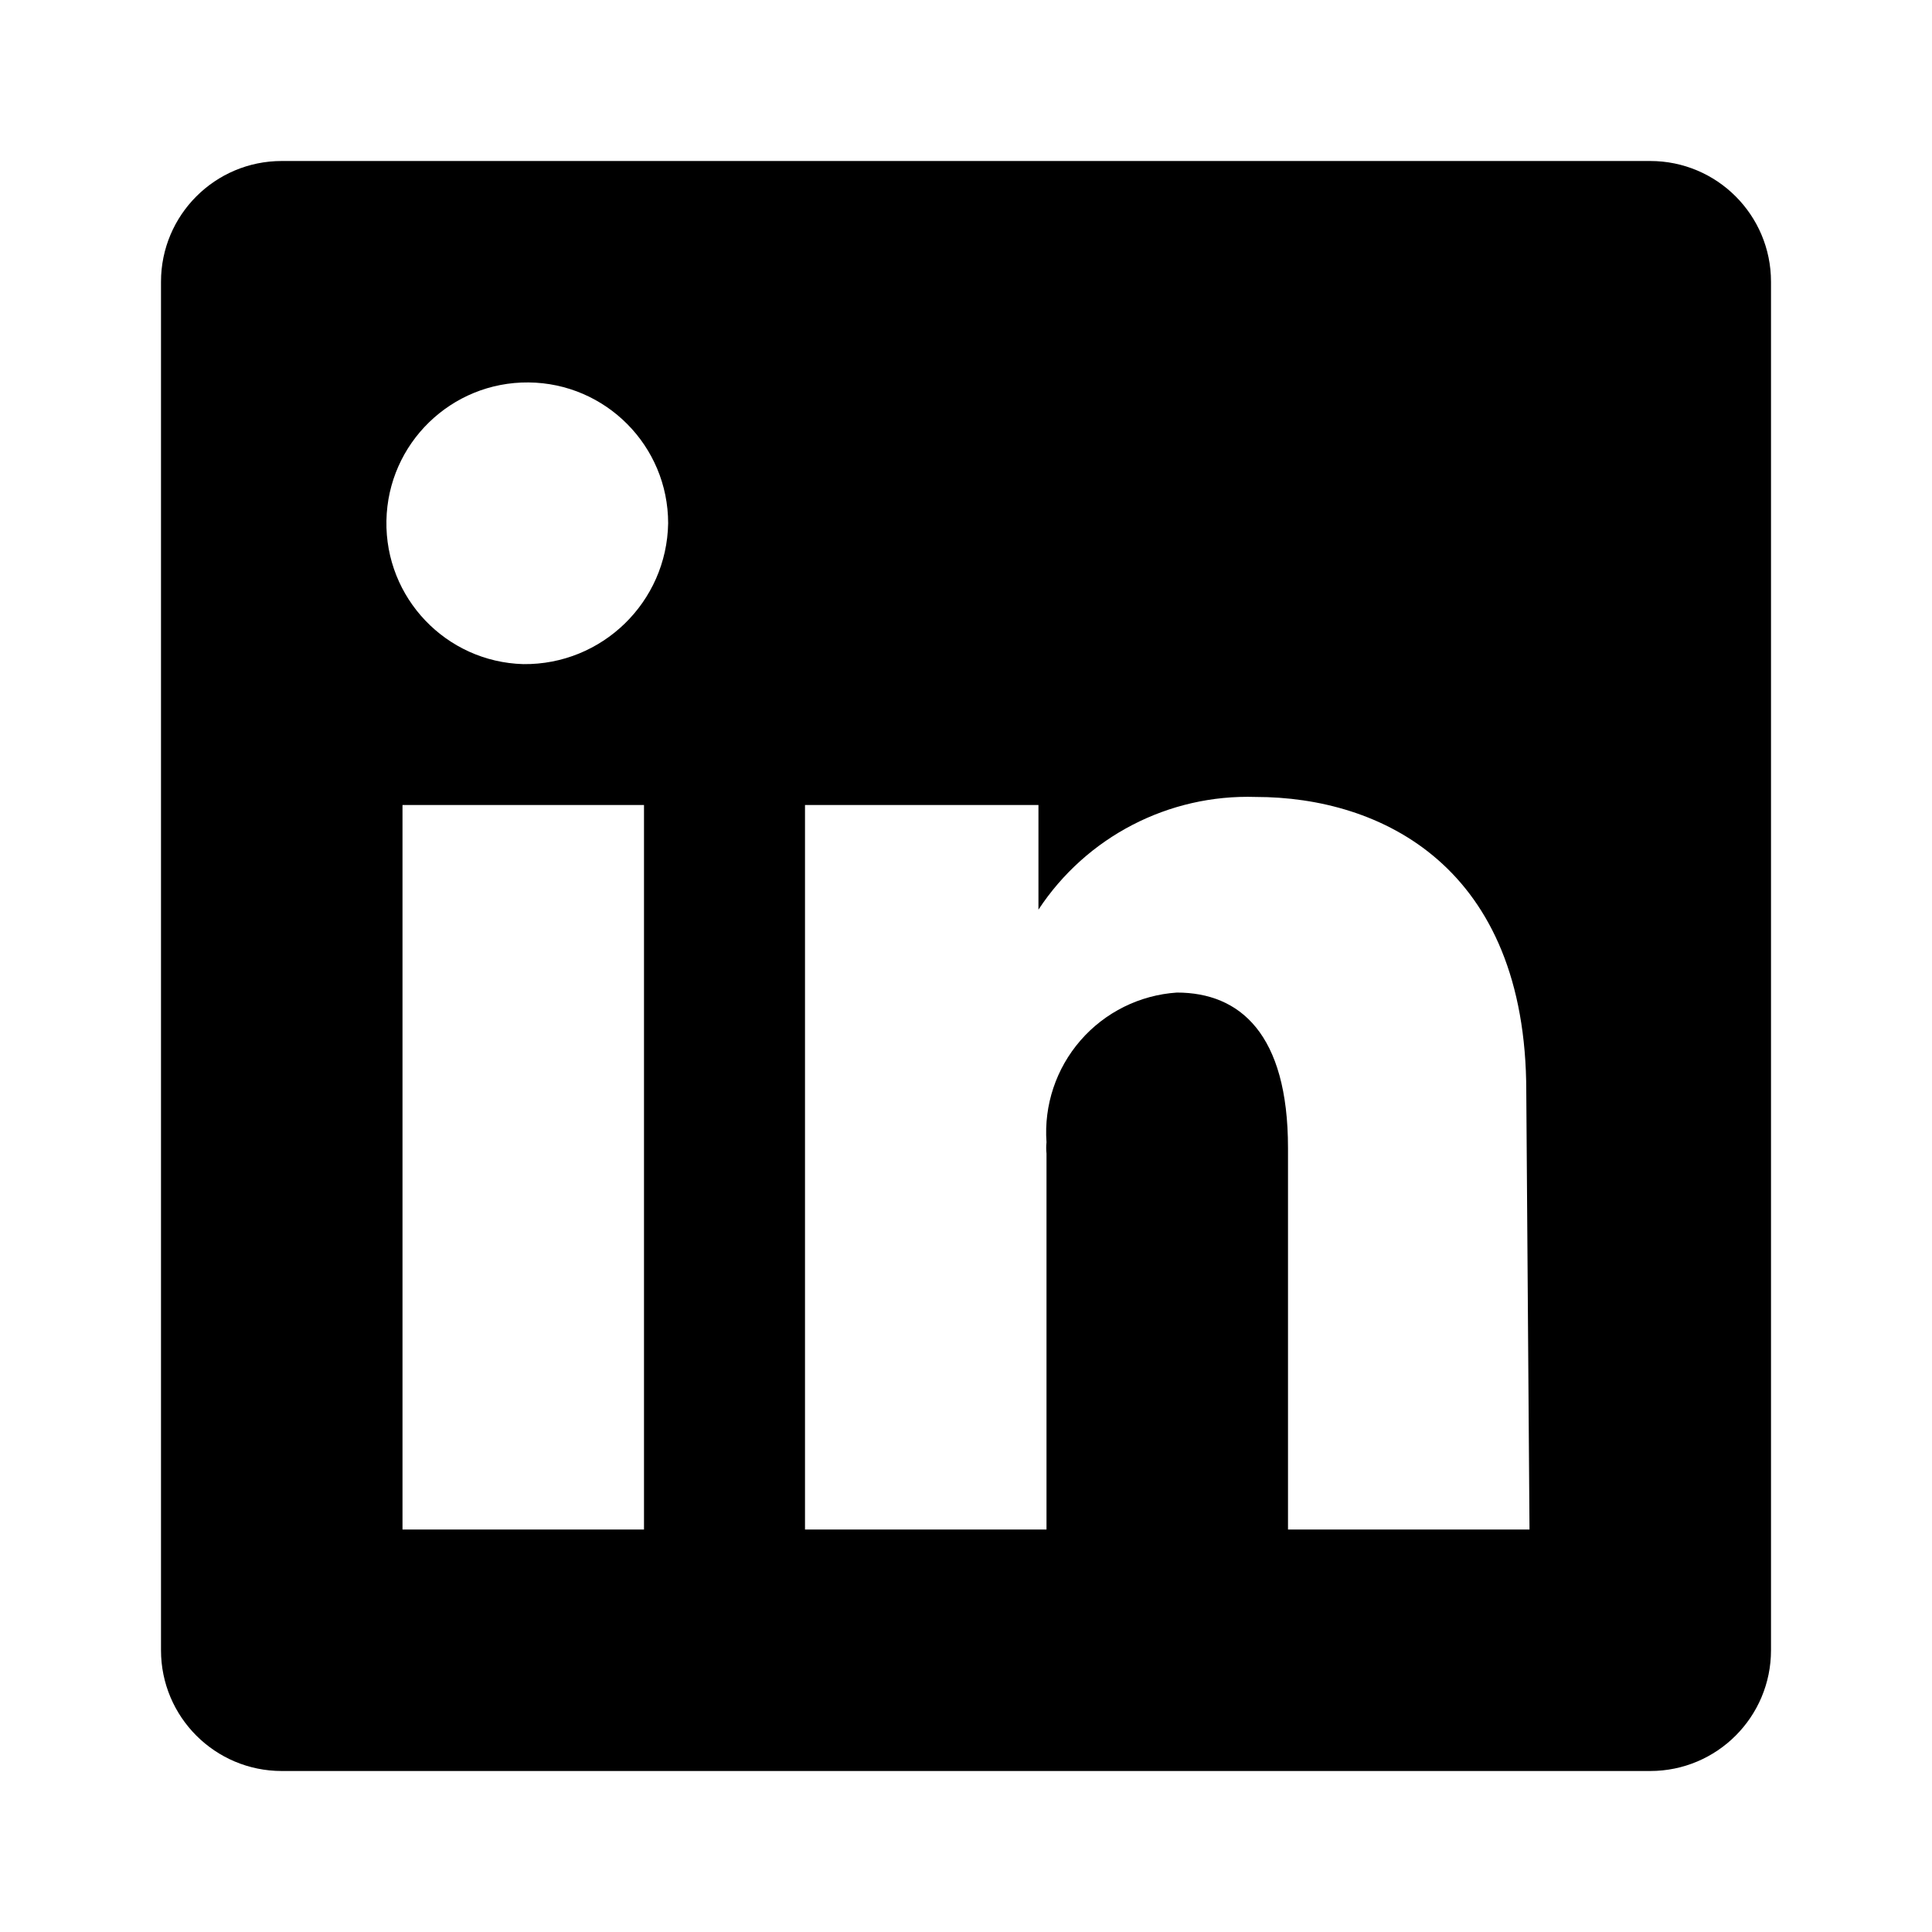
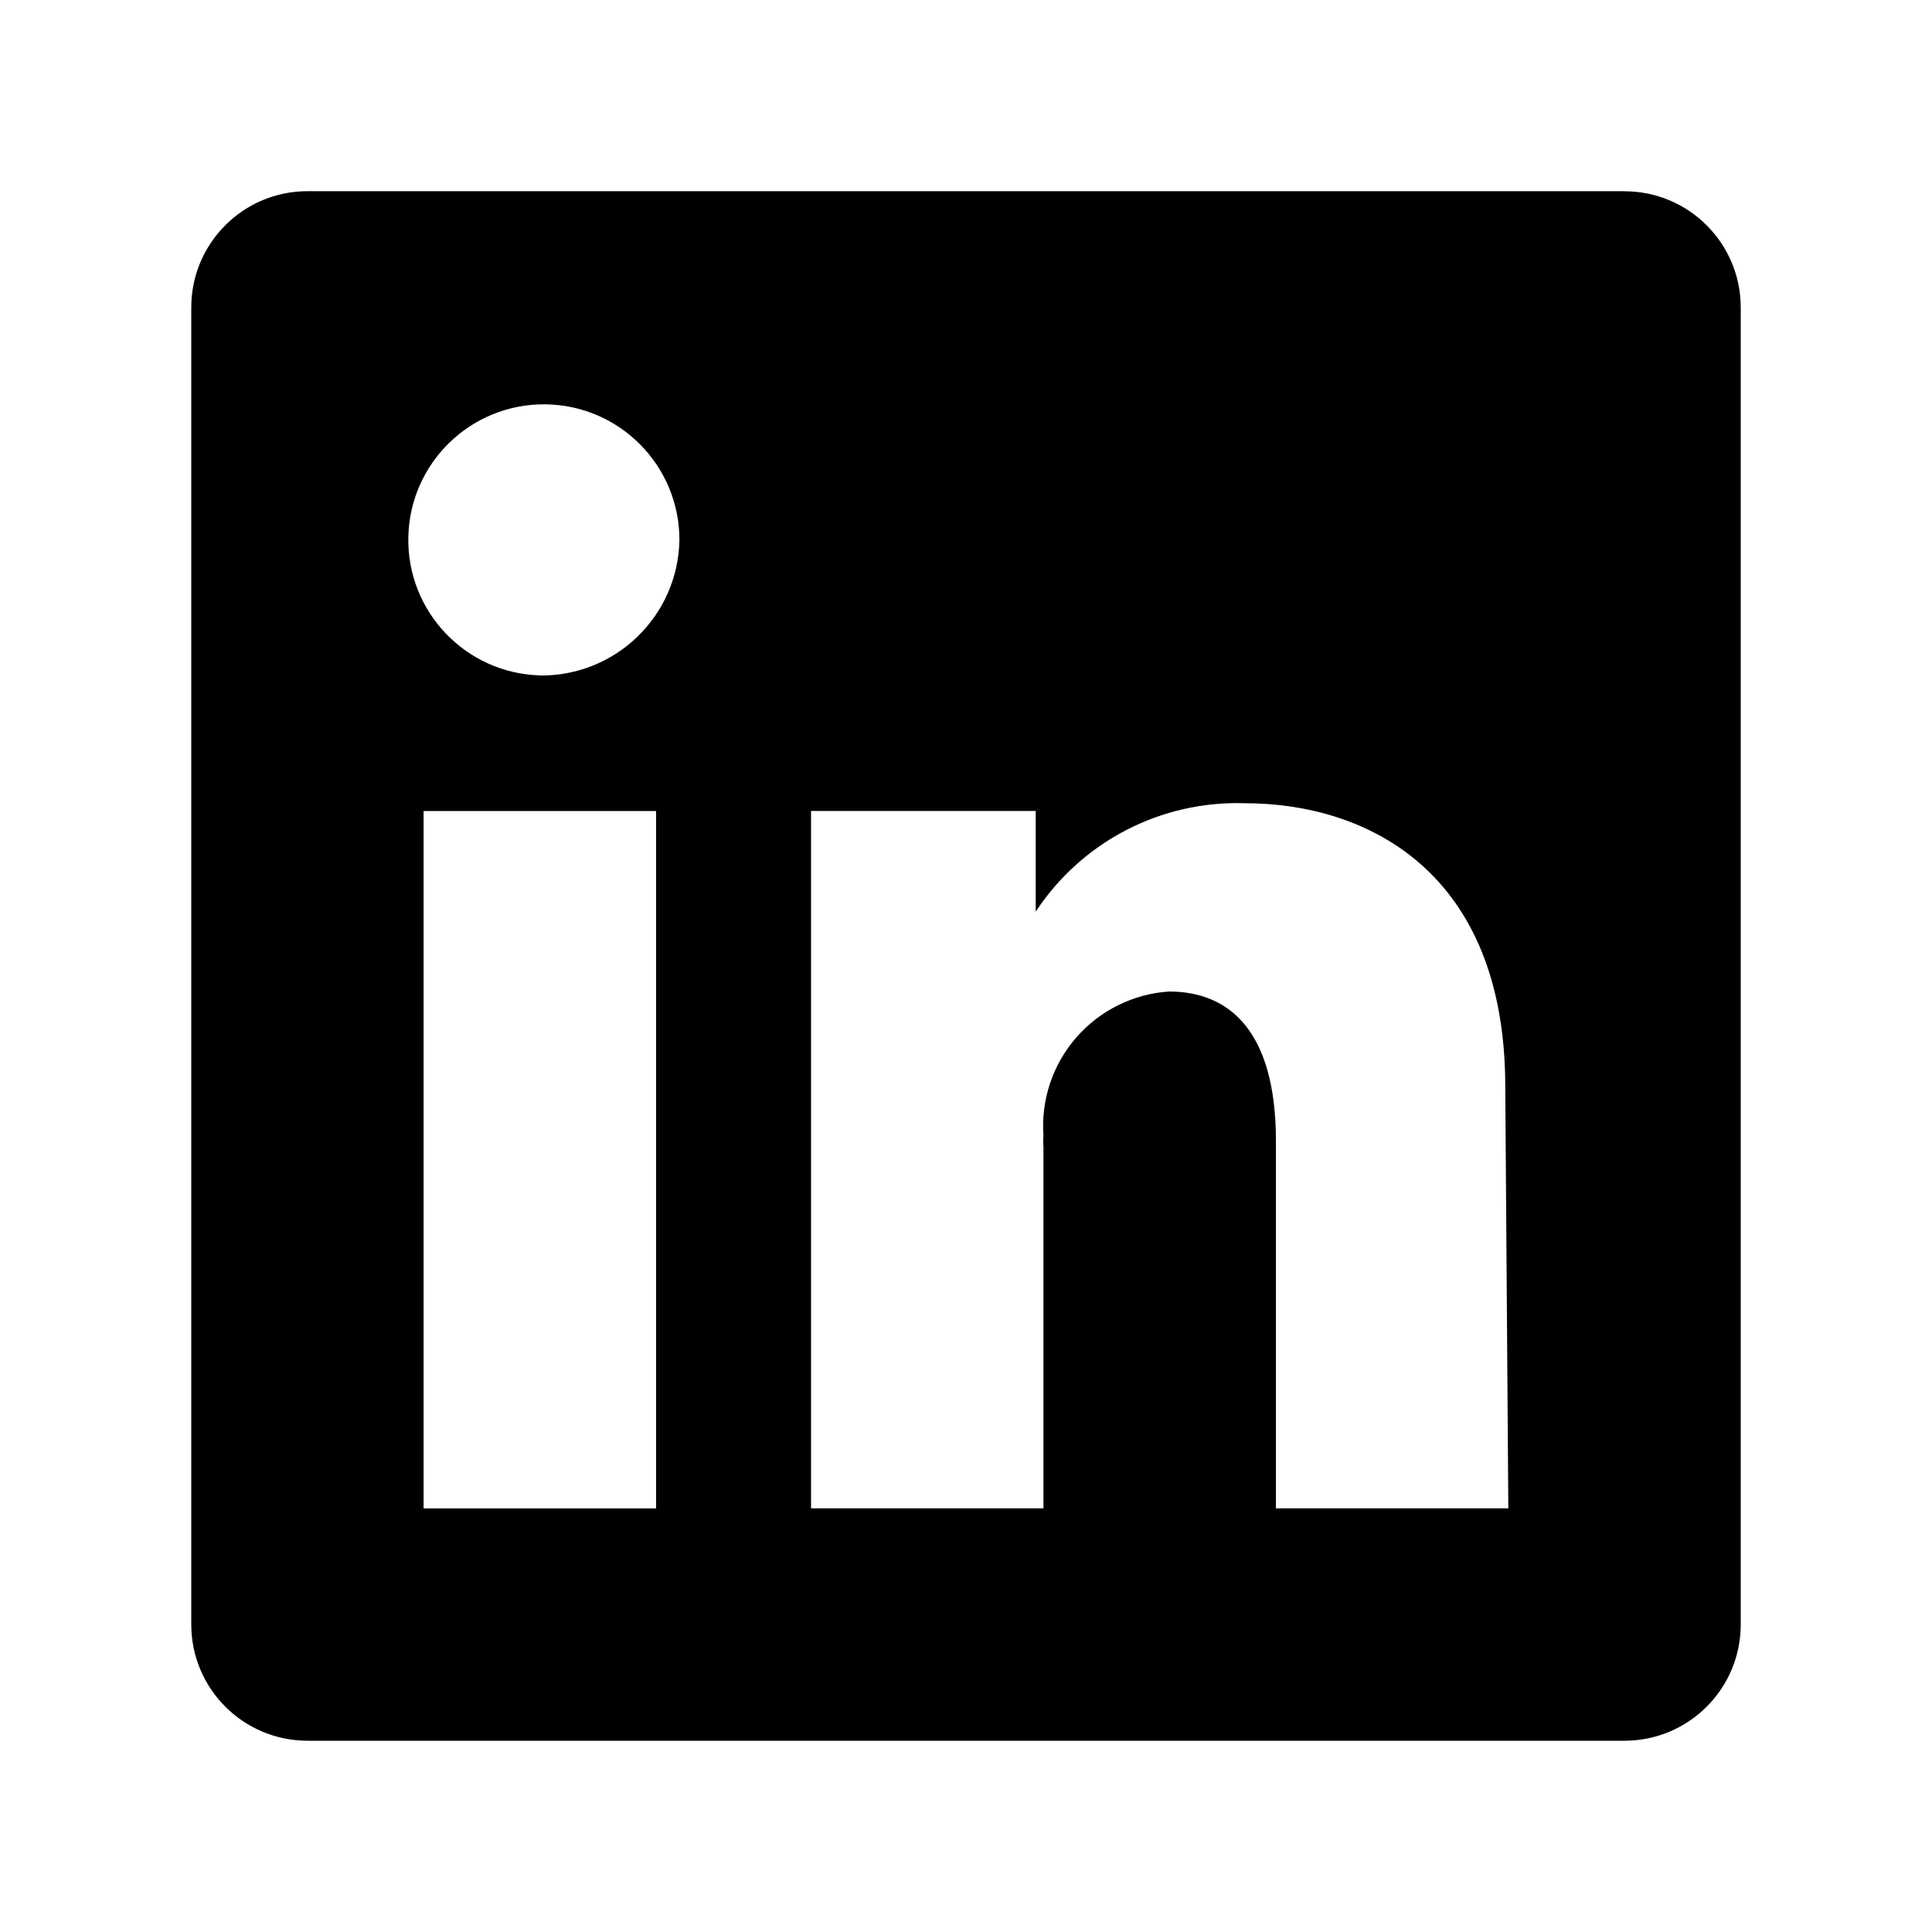
<svg xmlns="http://www.w3.org/2000/svg" viewBox="0 0 24 24">
-   <path d="M20.5 2h-17A1.5 1.5 0 0 0 2 3.5v17A1.5 1.5 0 0 0 3.5 22h17a1.5 1.5 0 0 0 1.5-1.5v-17A1.5 1.5 0 0 0 20.5 2zM8 19H5v-9h3zM6.5 8.25A1.75 1.75 0 1 1 8.3 6.5a1.78 1.78 0 0 1-1.8 1.75zM19 19h-3v-4.74c0-1.42-.6-1.93-1.38-1.93A1.74 1.74 0 0 0 13 14.19a.66.66 0 0 0 0 .14V19h-3v-9h2.9v1.3a3.11 3.11 0 0 1 2.7-1.4c1.55 0 3.36.86 3.36 3.66z" />
+   <path d="M20.181 2.375H3.82a1.444 1.444 0 0 0-1.444 1.444V20.18a1.444 1.444 0 0 0 1.444 1.444H20.18a1.444 1.444 0 0 0 1.444-1.444V3.82a1.444 1.444 0 0 0-1.444-1.444ZM8.15 18.738H5.262v-8.663H8.15ZM6.706 8.39A1.684 1.684 0 1 1 8.44 6.706a1.713 1.713 0 0 1-1.733 1.685Zm12.031 10.347H15.85v-4.563c0-1.366-.578-1.857-1.328-1.857a1.675 1.675 0 0 0-1.56 1.79.635.635 0 0 0 0 .135v4.495h-2.887v-8.663h2.791v1.251a2.993 2.993 0 0 1 2.599-1.347c1.492 0 3.234.828 3.234 3.523z" style="stroke-width:.963" />
</svg>
